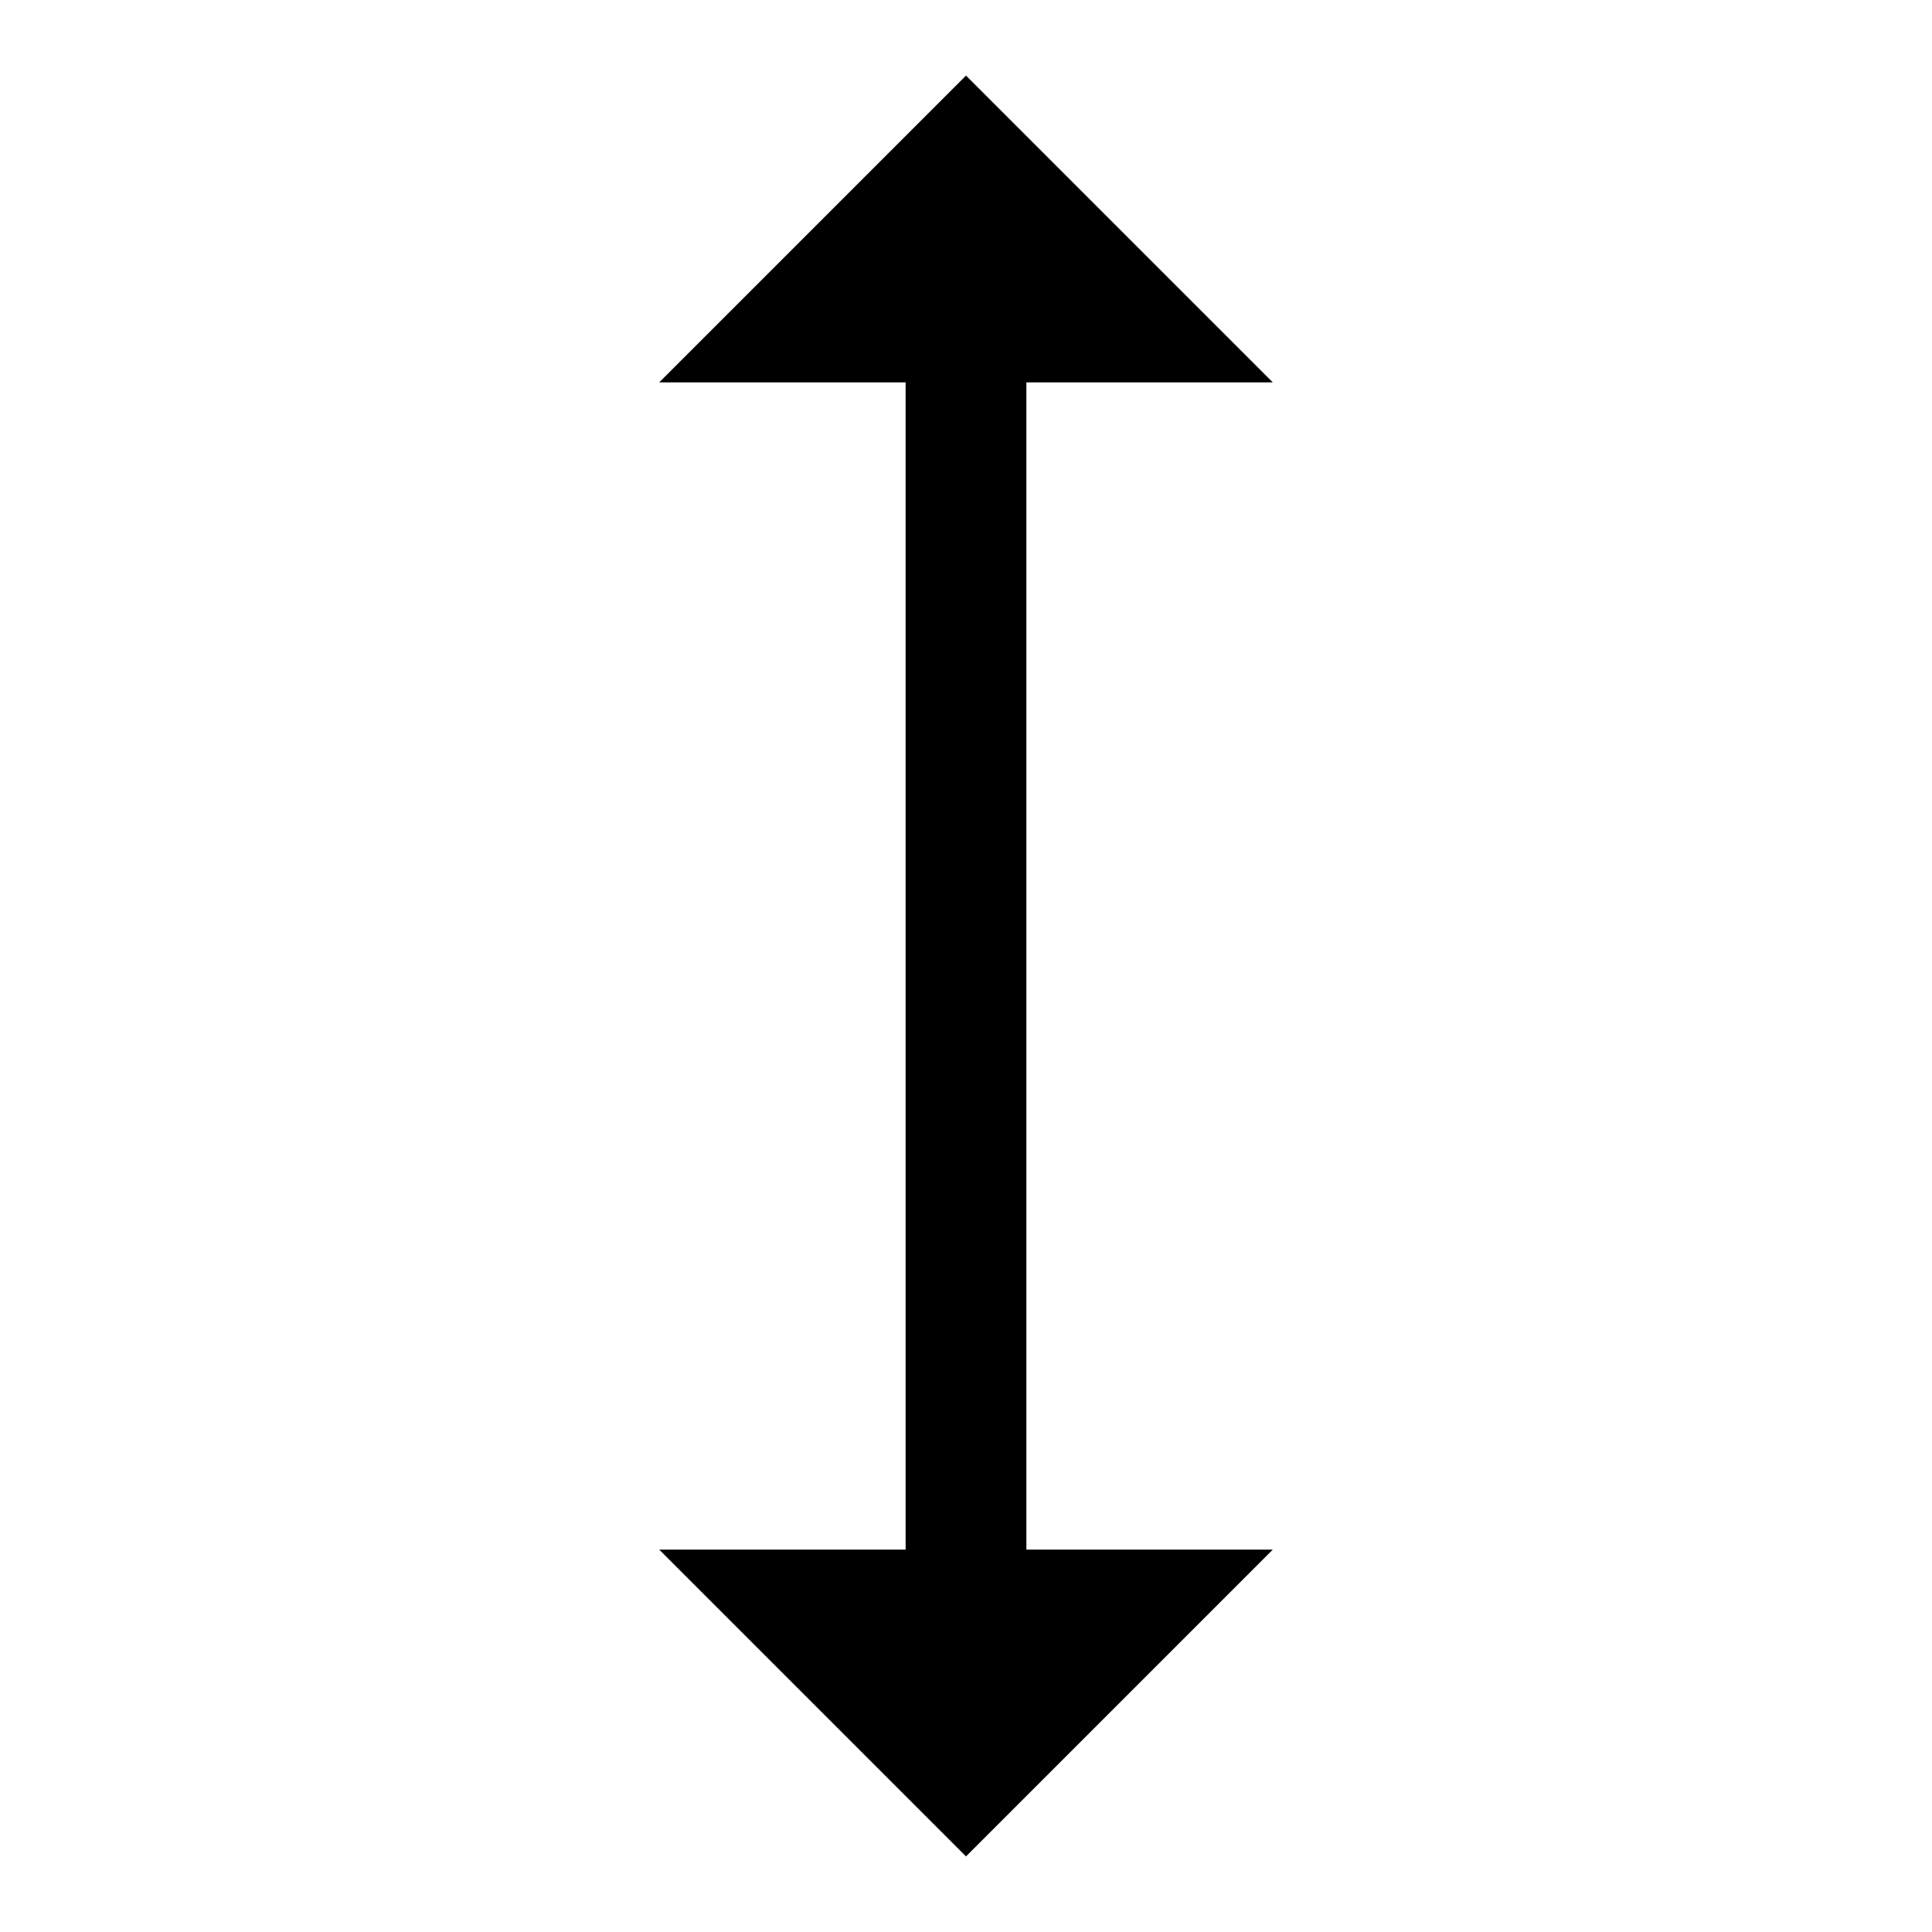
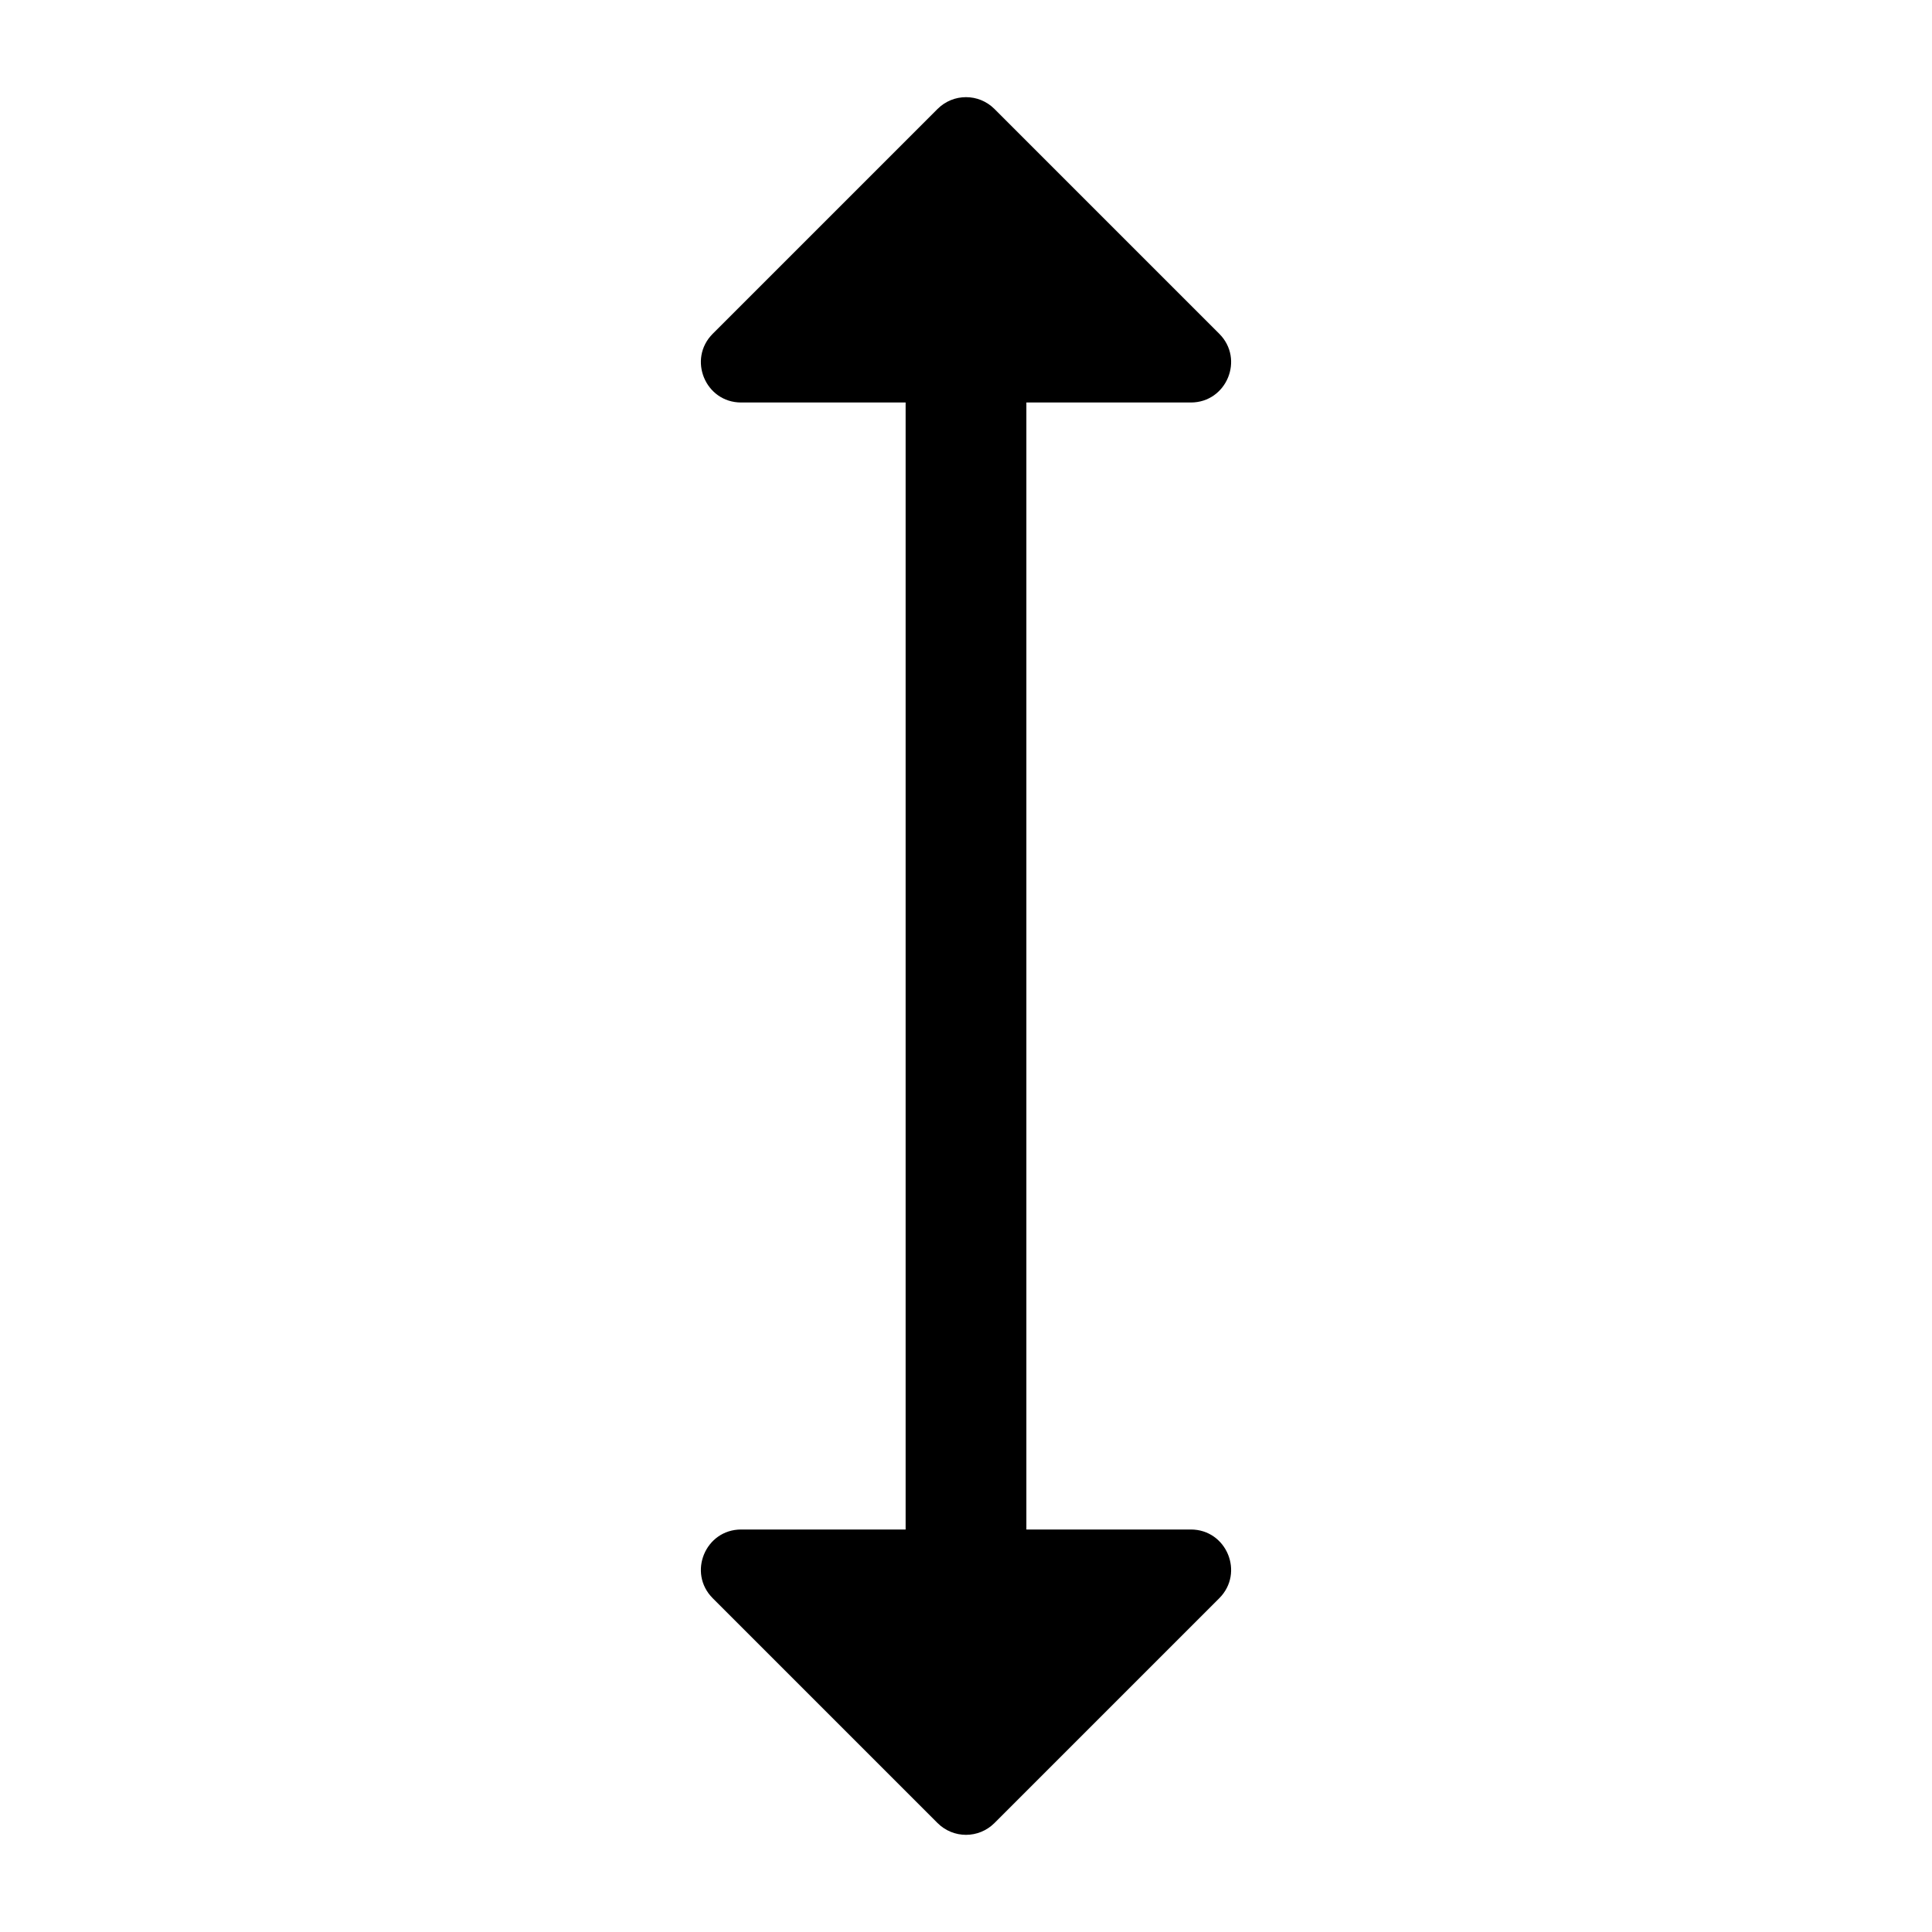
<svg xmlns="http://www.w3.org/2000/svg" width="24" height="24" viewBox="0 0 24 24">
-   <path fill-rule="evenodd" clip-rule="evenodd" d="M15.811 4.75L12.75 4.75L12.75 19.25L15.811 19.25L12 23.061L8.189 19.25L11.25 19.25L11.25 4.75L8.189 4.75L12 0.939L15.811 4.75Z" />
+   <path fill-rule="evenodd" clip-rule="evenodd" d="M11.646 22.646L8.854 19.854C8.539 19.539 8.762 19 9.207 19L11.25 19L11.25 5L9.207 5C8.762 5 8.539 4.461 8.854 4.146L11.646 1.354C11.842 1.158 12.158 1.158 12.354 1.354L15.146 4.146C15.461 4.461 15.238 5 14.793 5L12.75 5L12.75 19L14.793 19C15.238 19 15.461 19.539 15.146 19.854L12.354 22.646C12.158 22.842 11.842 22.842 11.646 22.646Z" />
</svg>
